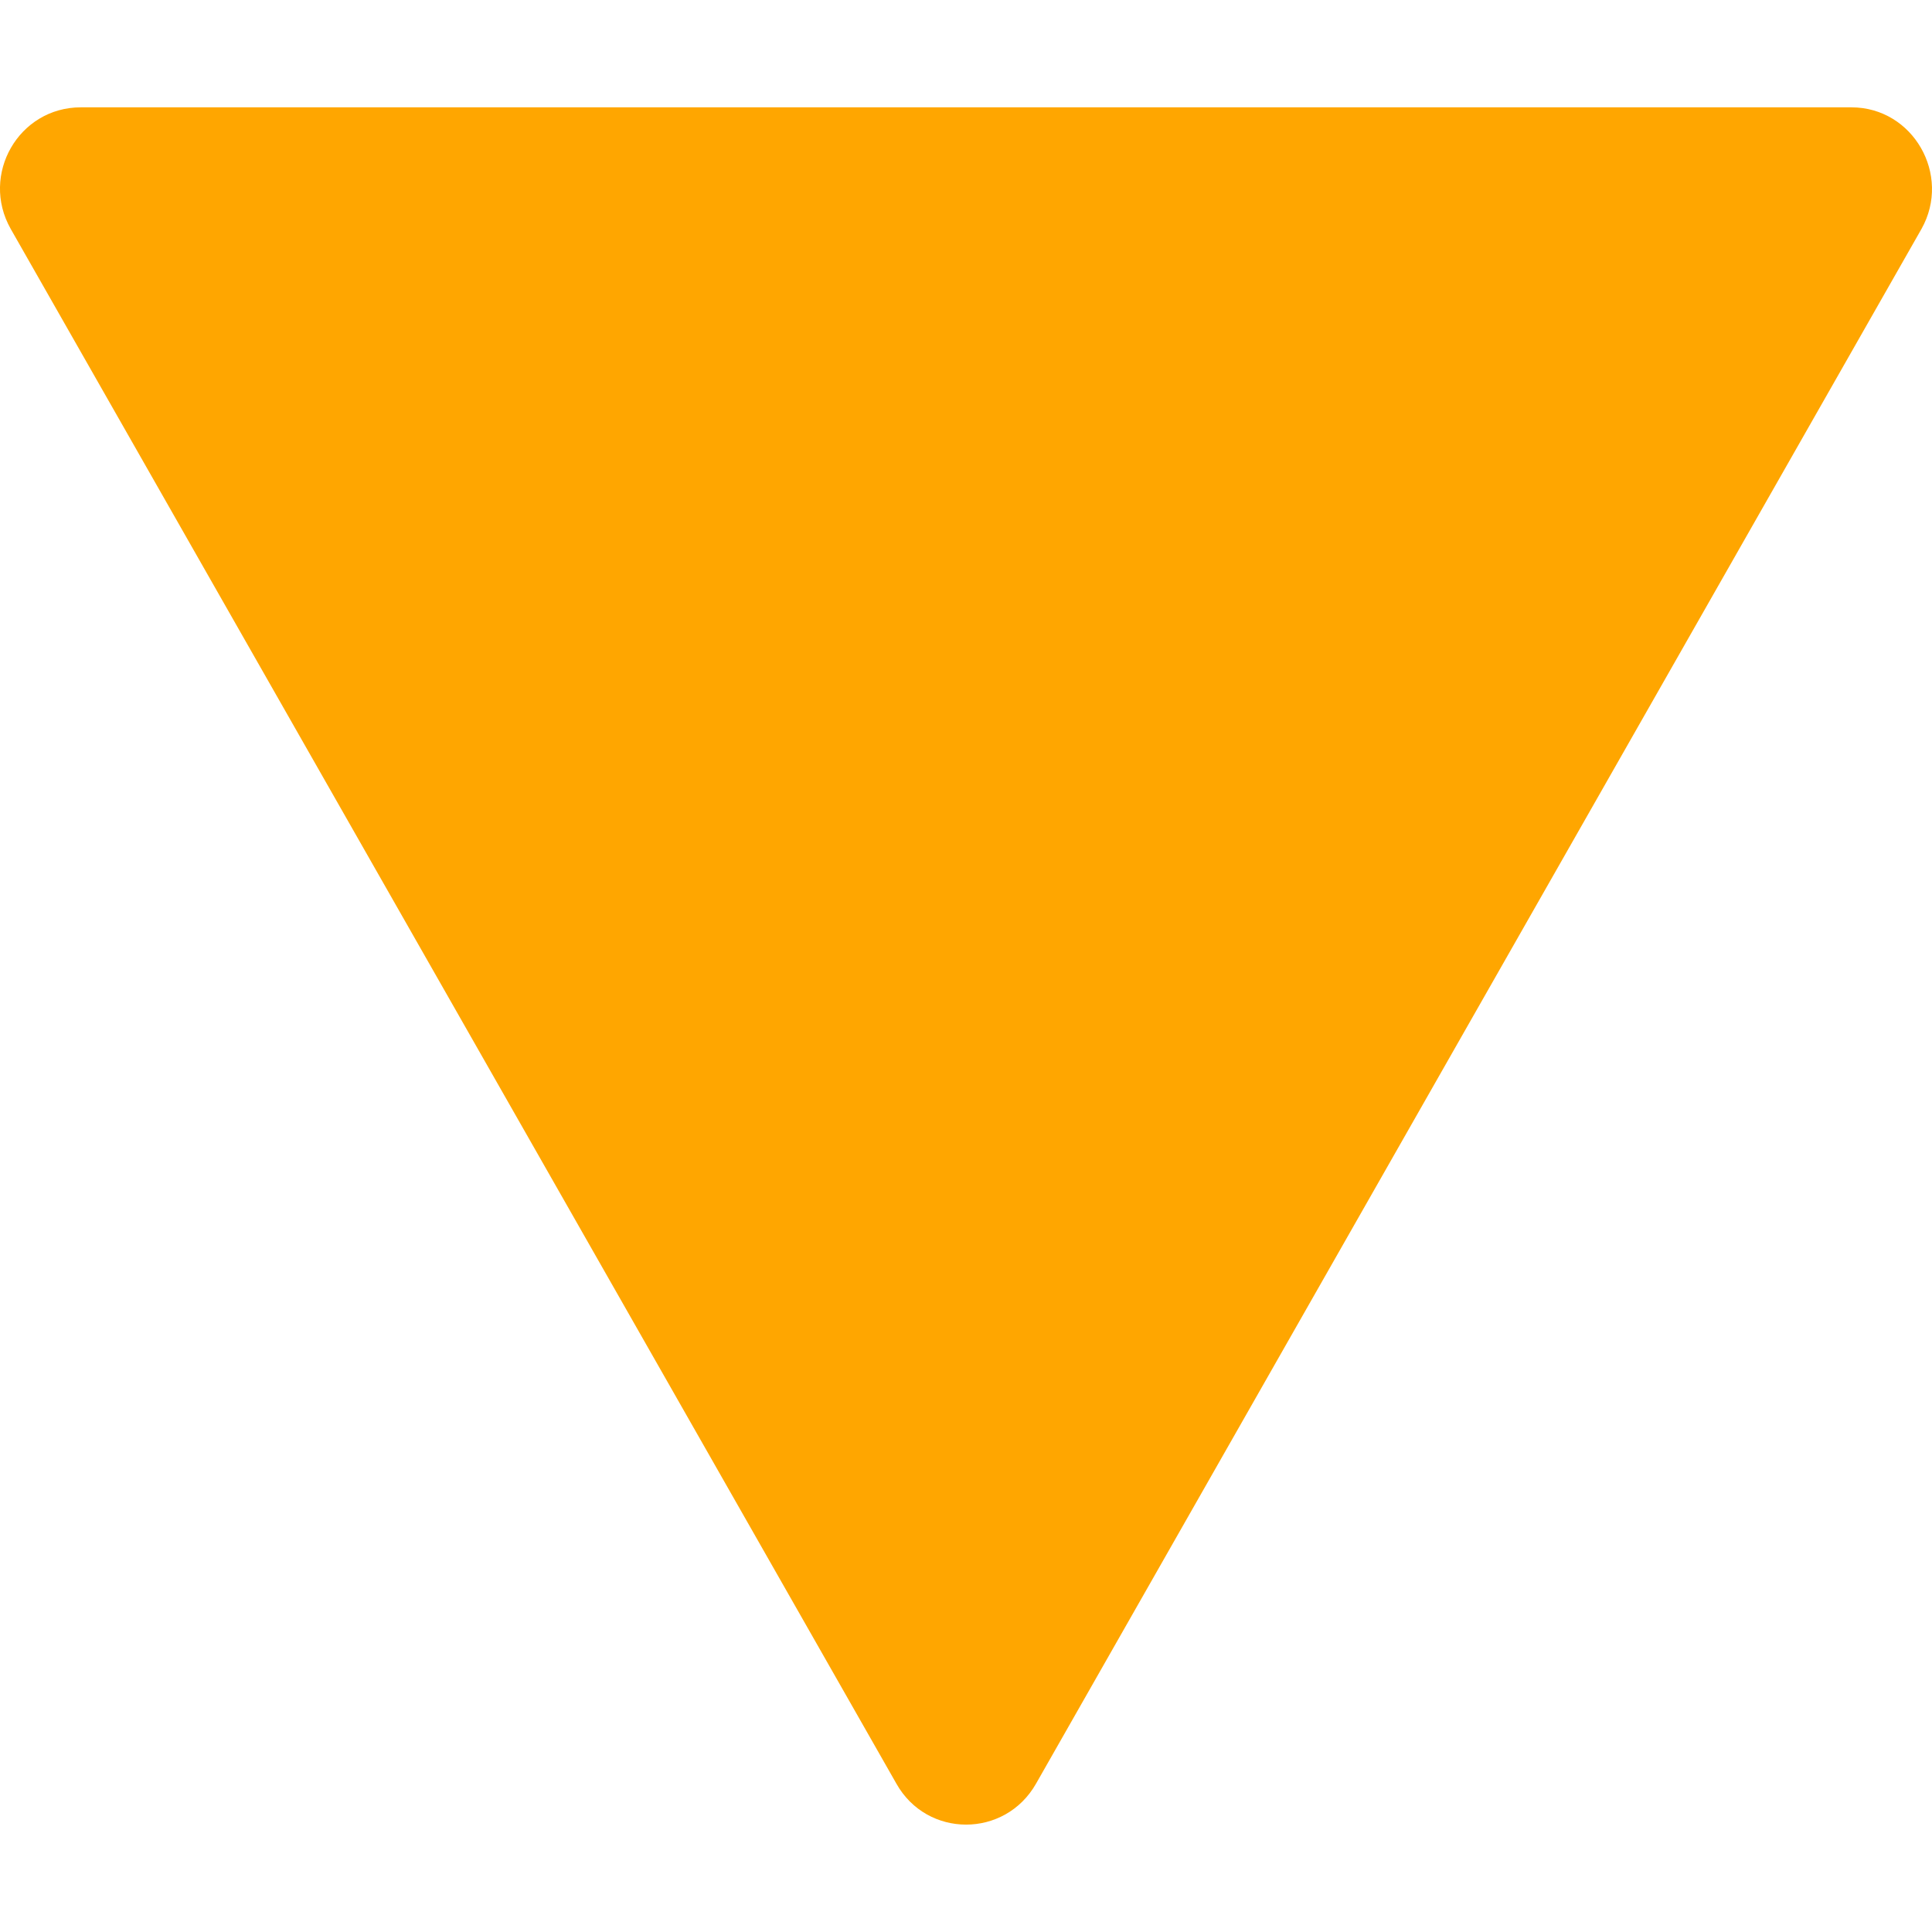
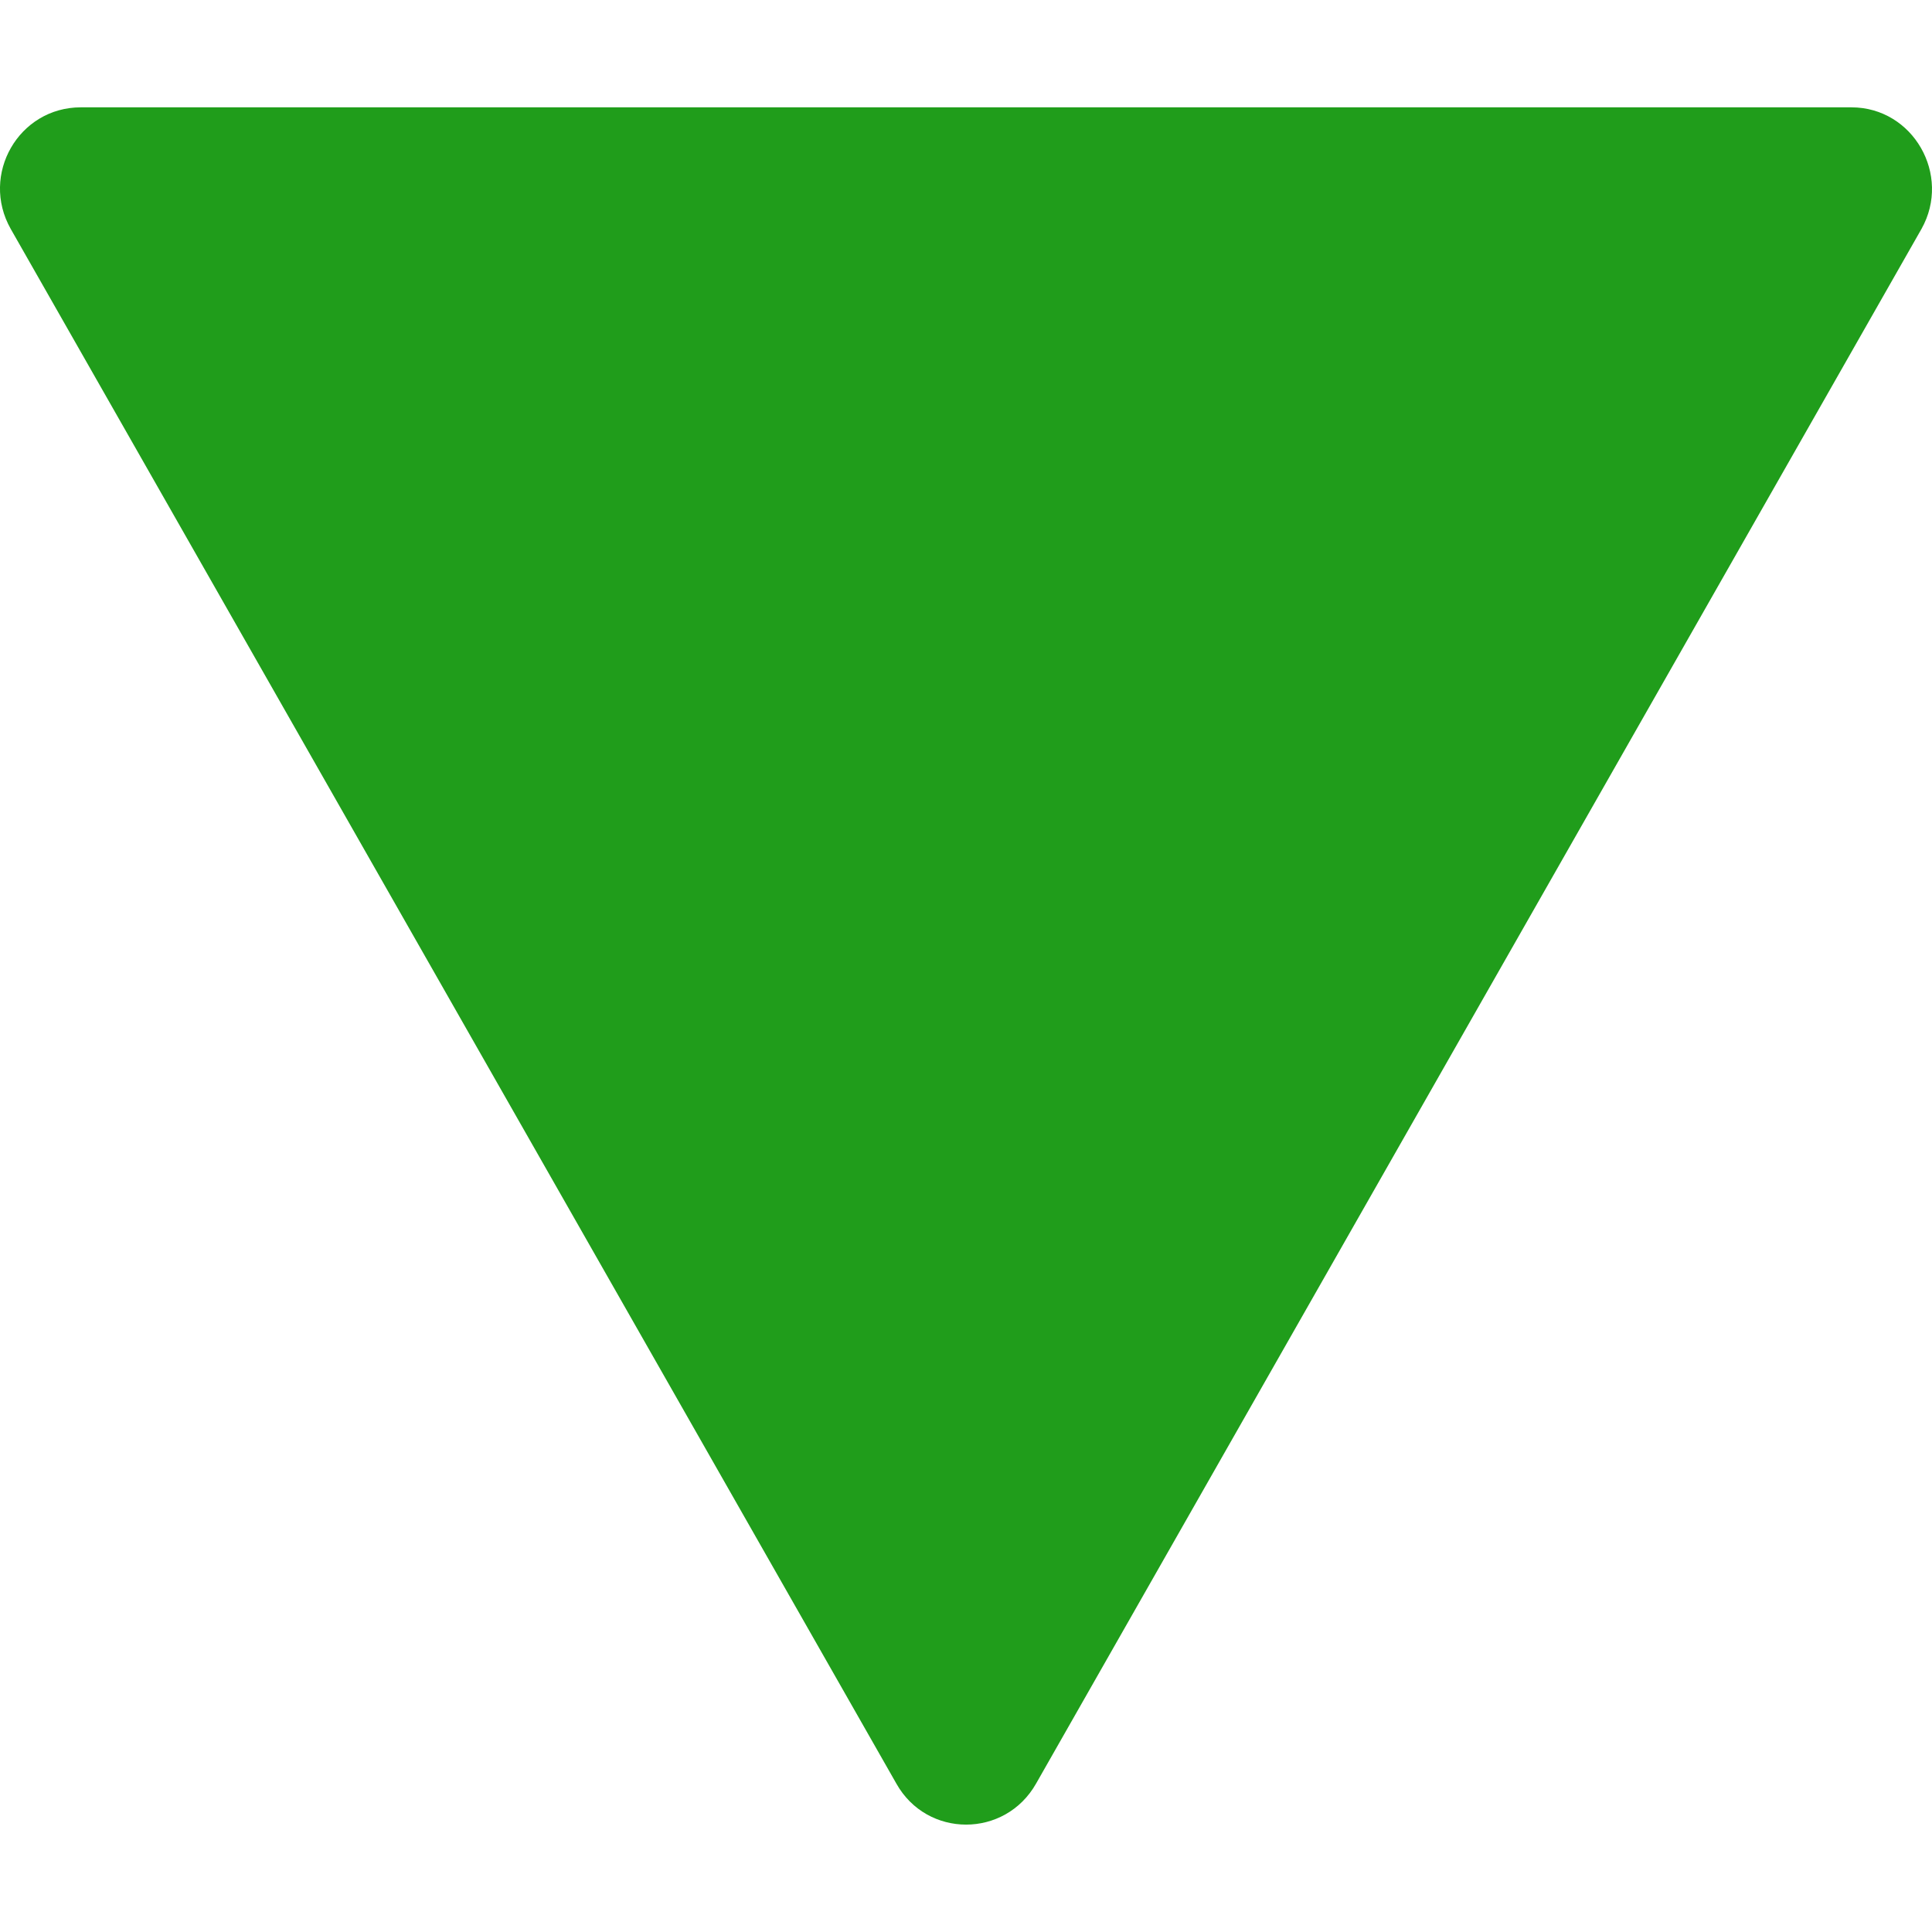
<svg xmlns="http://www.w3.org/2000/svg" enable-background="new 0 0 128 128" viewBox="0 0 18 18" version="1.1" id="svg29" width="18" height="18">
  <defs id="defs33" />
  <linearGradient id="a" x1="64" x2="64" y1="4.25" y2="123.91" gradientUnits="userSpaceOnUse">
    <stop stop-color="#FFAB40" offset="0" id="stop2" />
    <stop stop-color="#FF6D00" offset="1" id="stop4" />
  </linearGradient>
-   <path style="fill:#ffa600;fill-opacity:1;stroke-width:0.327" id="path25" d="m 9.001,1 h 8.248 c 0.575,0 0.935,0.63 0.653,1.133 L 9.653,16.617 c -0.289,0.51 -1.016,0.51 -1.302,0 L 0.1,2.133 C -0.186,1.627 0.174,1 0.753,1 Z" />
+   <path style="fill:#209d1b;fill-opacity:1;stroke-width:0.327" id="path25" d="m 9.001,1 h 8.248 c 0.575,0 0.935,0.63 0.653,1.133 L 9.653,16.617 c -0.289,0.51 -1.016,0.51 -1.302,0 L 0.1,2.133 C -0.186,1.627 0.174,1 0.753,1 Z" />
</svg>
